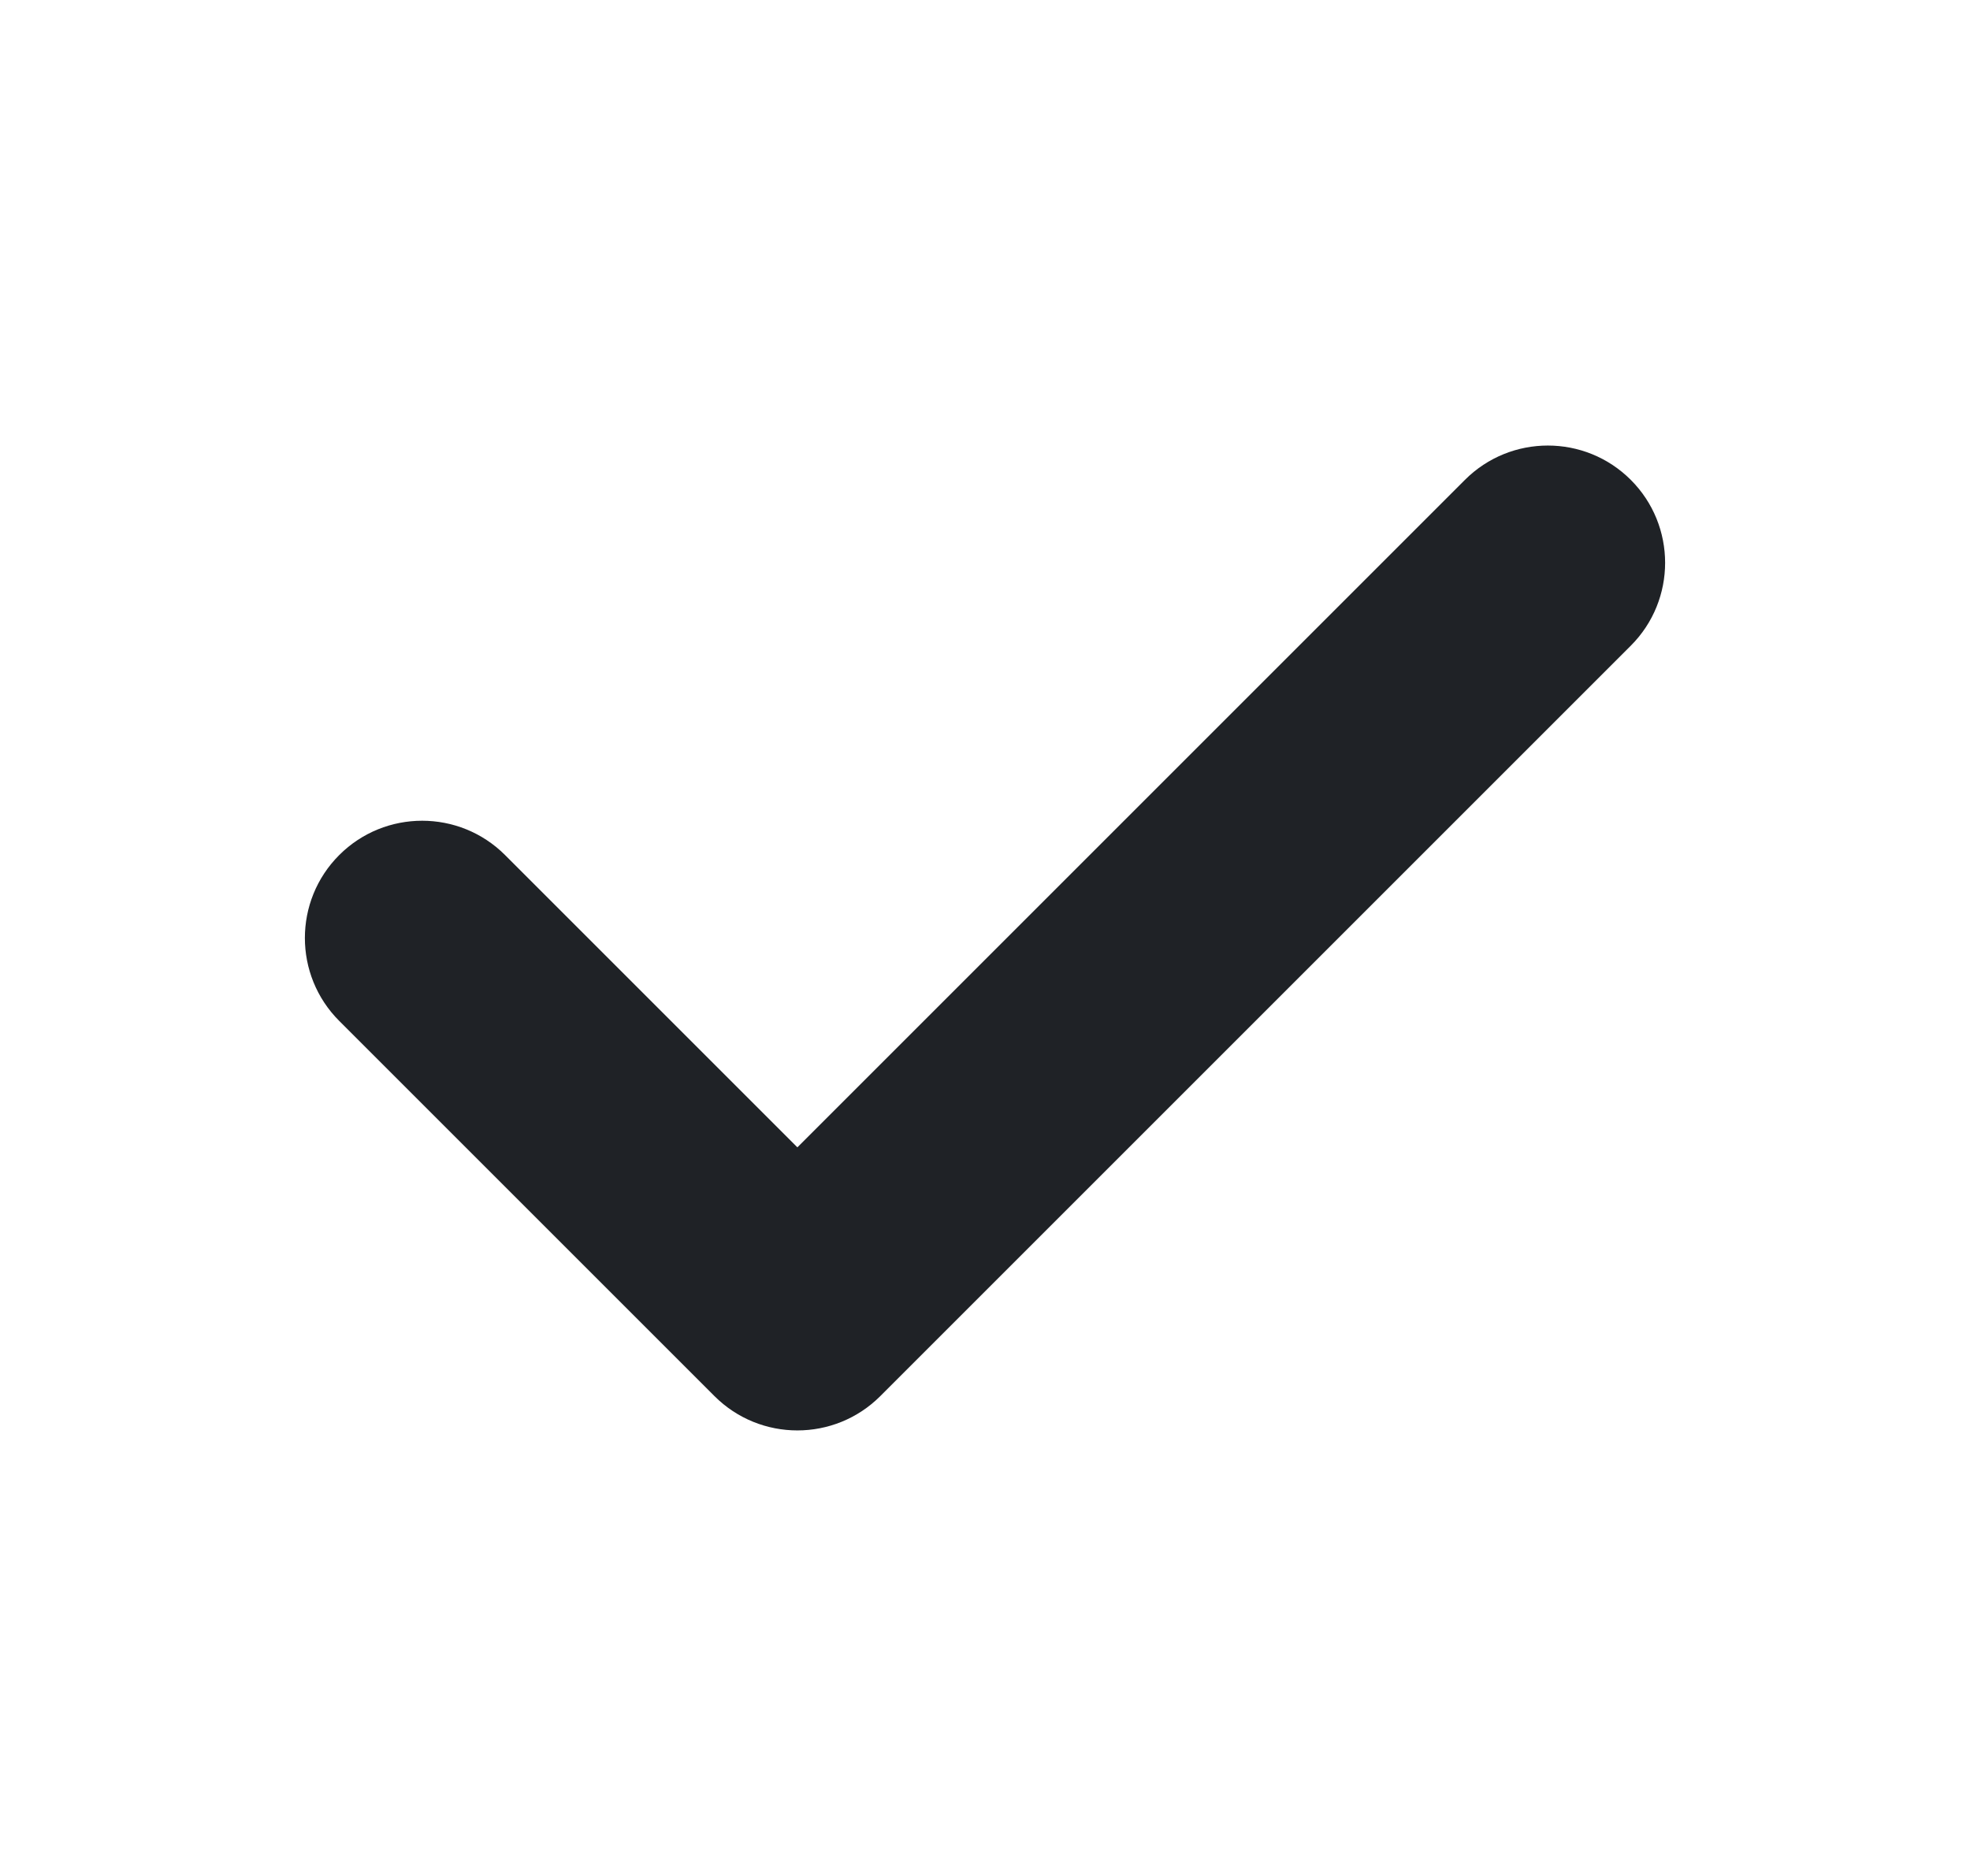
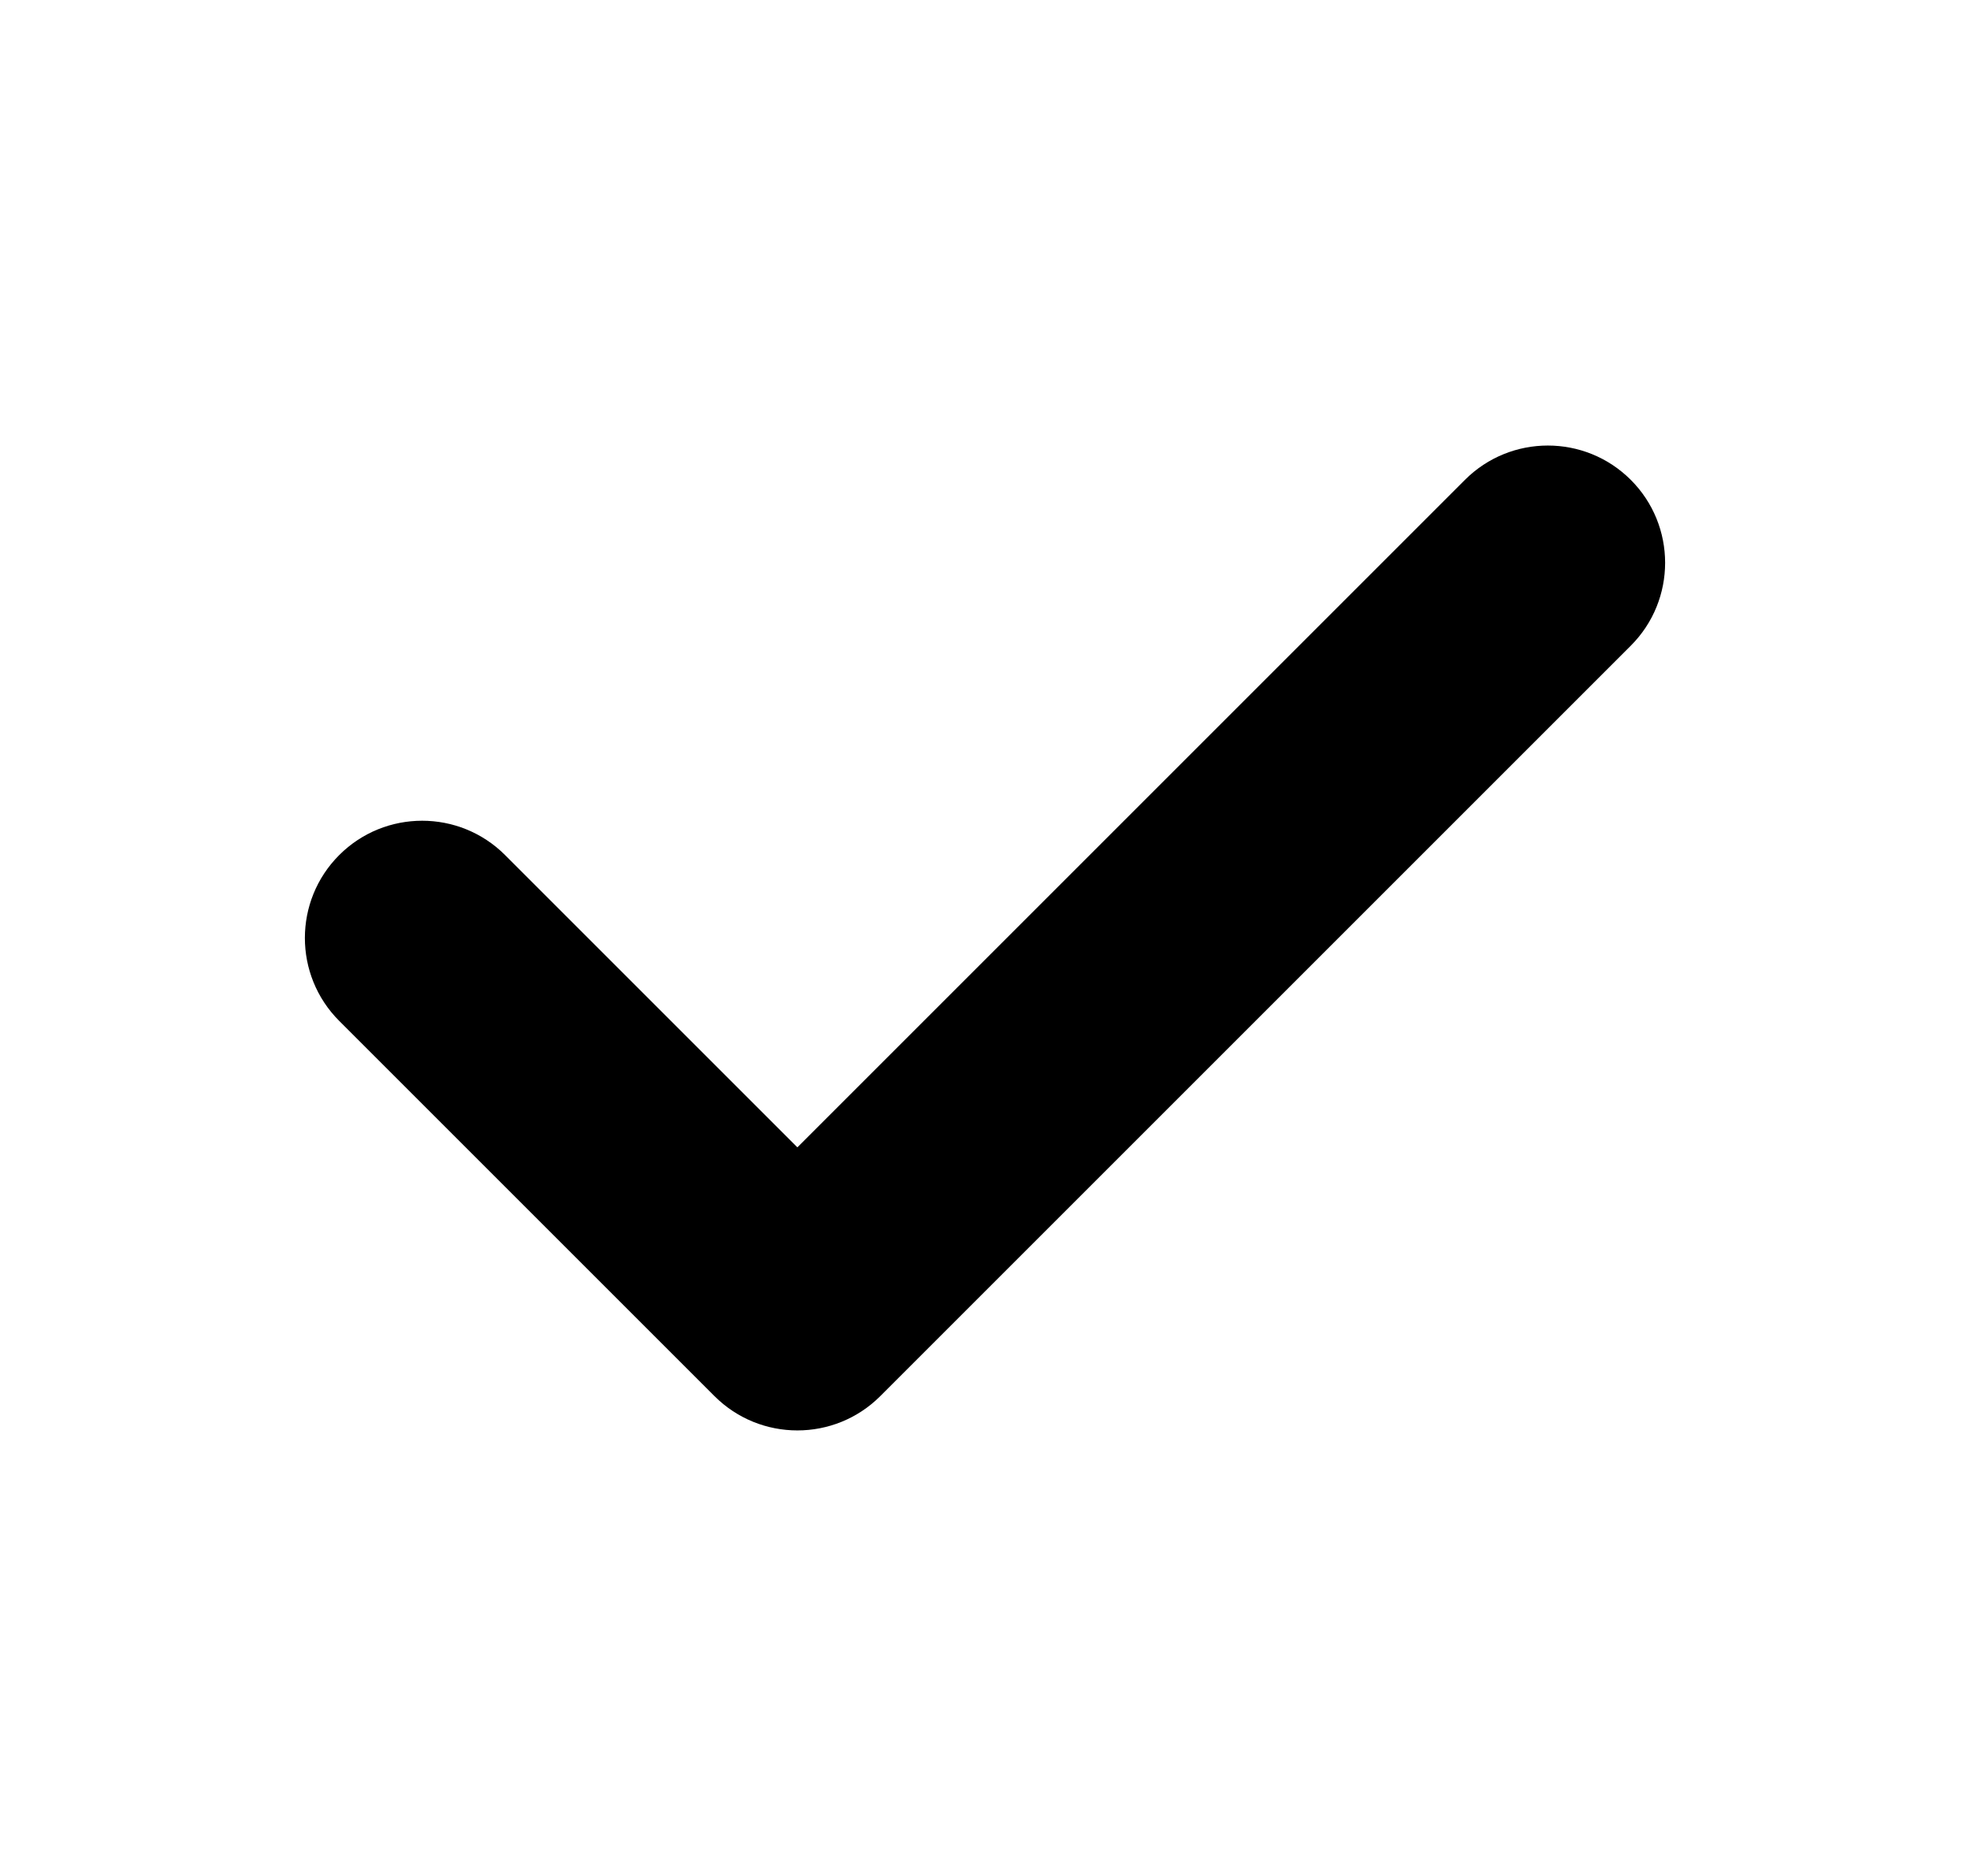
<svg xmlns="http://www.w3.org/2000/svg" width="21" height="20" viewBox="0 0 21 20" fill="none">
-   <path fill-rule="evenodd" clip-rule="evenodd" d="M17.384 5.116C17.872 5.604 17.872 6.396 17.384 6.884L9.384 14.884C8.896 15.372 8.104 15.372 7.616 14.884L3.616 10.884C3.128 10.396 3.128 9.604 3.616 9.116C4.104 8.628 4.896 8.628 5.384 9.116L8.5 12.232L15.616 5.116C16.104 4.628 16.896 4.628 17.384 5.116Z" fill="#1F2226" />
+   <path fill-rule="evenodd" clip-rule="evenodd" d="M17.384 5.116C17.872 5.604 17.872 6.396 17.384 6.884L9.384 14.884C8.896 15.372 8.104 15.372 7.616 14.884L3.616 10.884C3.128 10.396 3.128 9.604 3.616 9.116C4.104 8.628 4.896 8.628 5.384 9.116L8.5 12.232L15.616 5.116C16.104 4.628 16.896 4.628 17.384 5.116Z" fill="currentColor" />
</svg>
